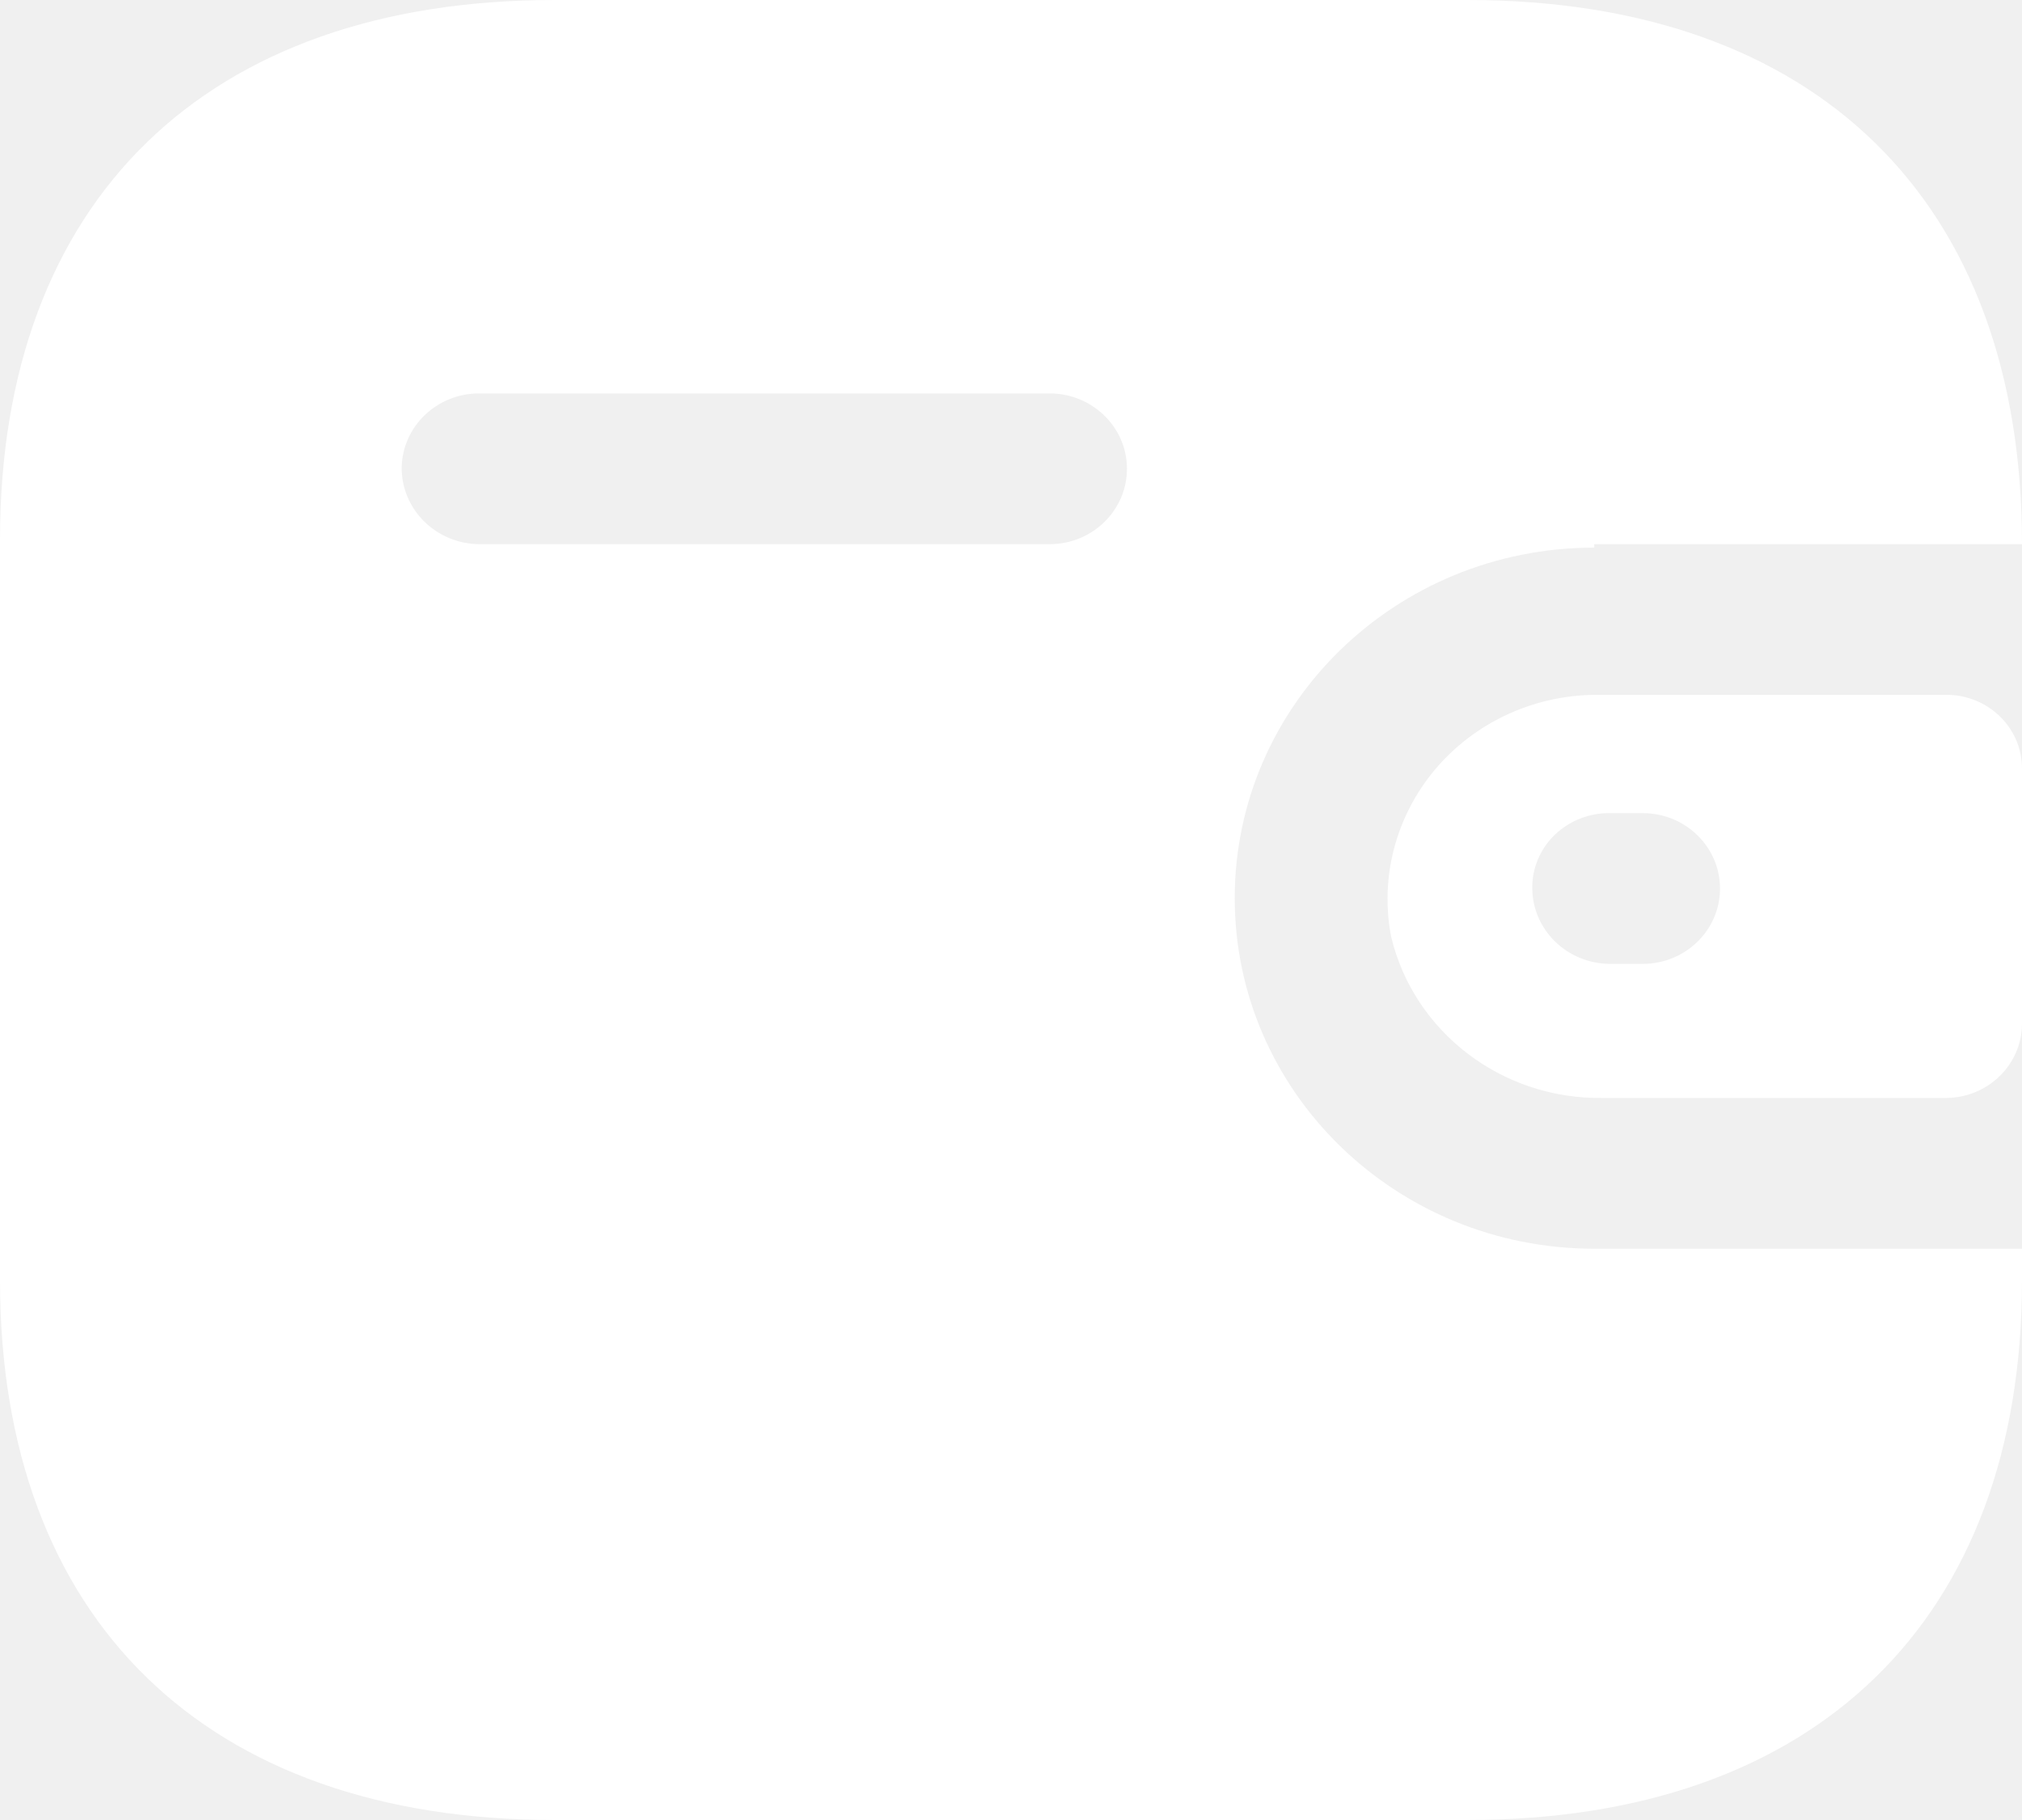
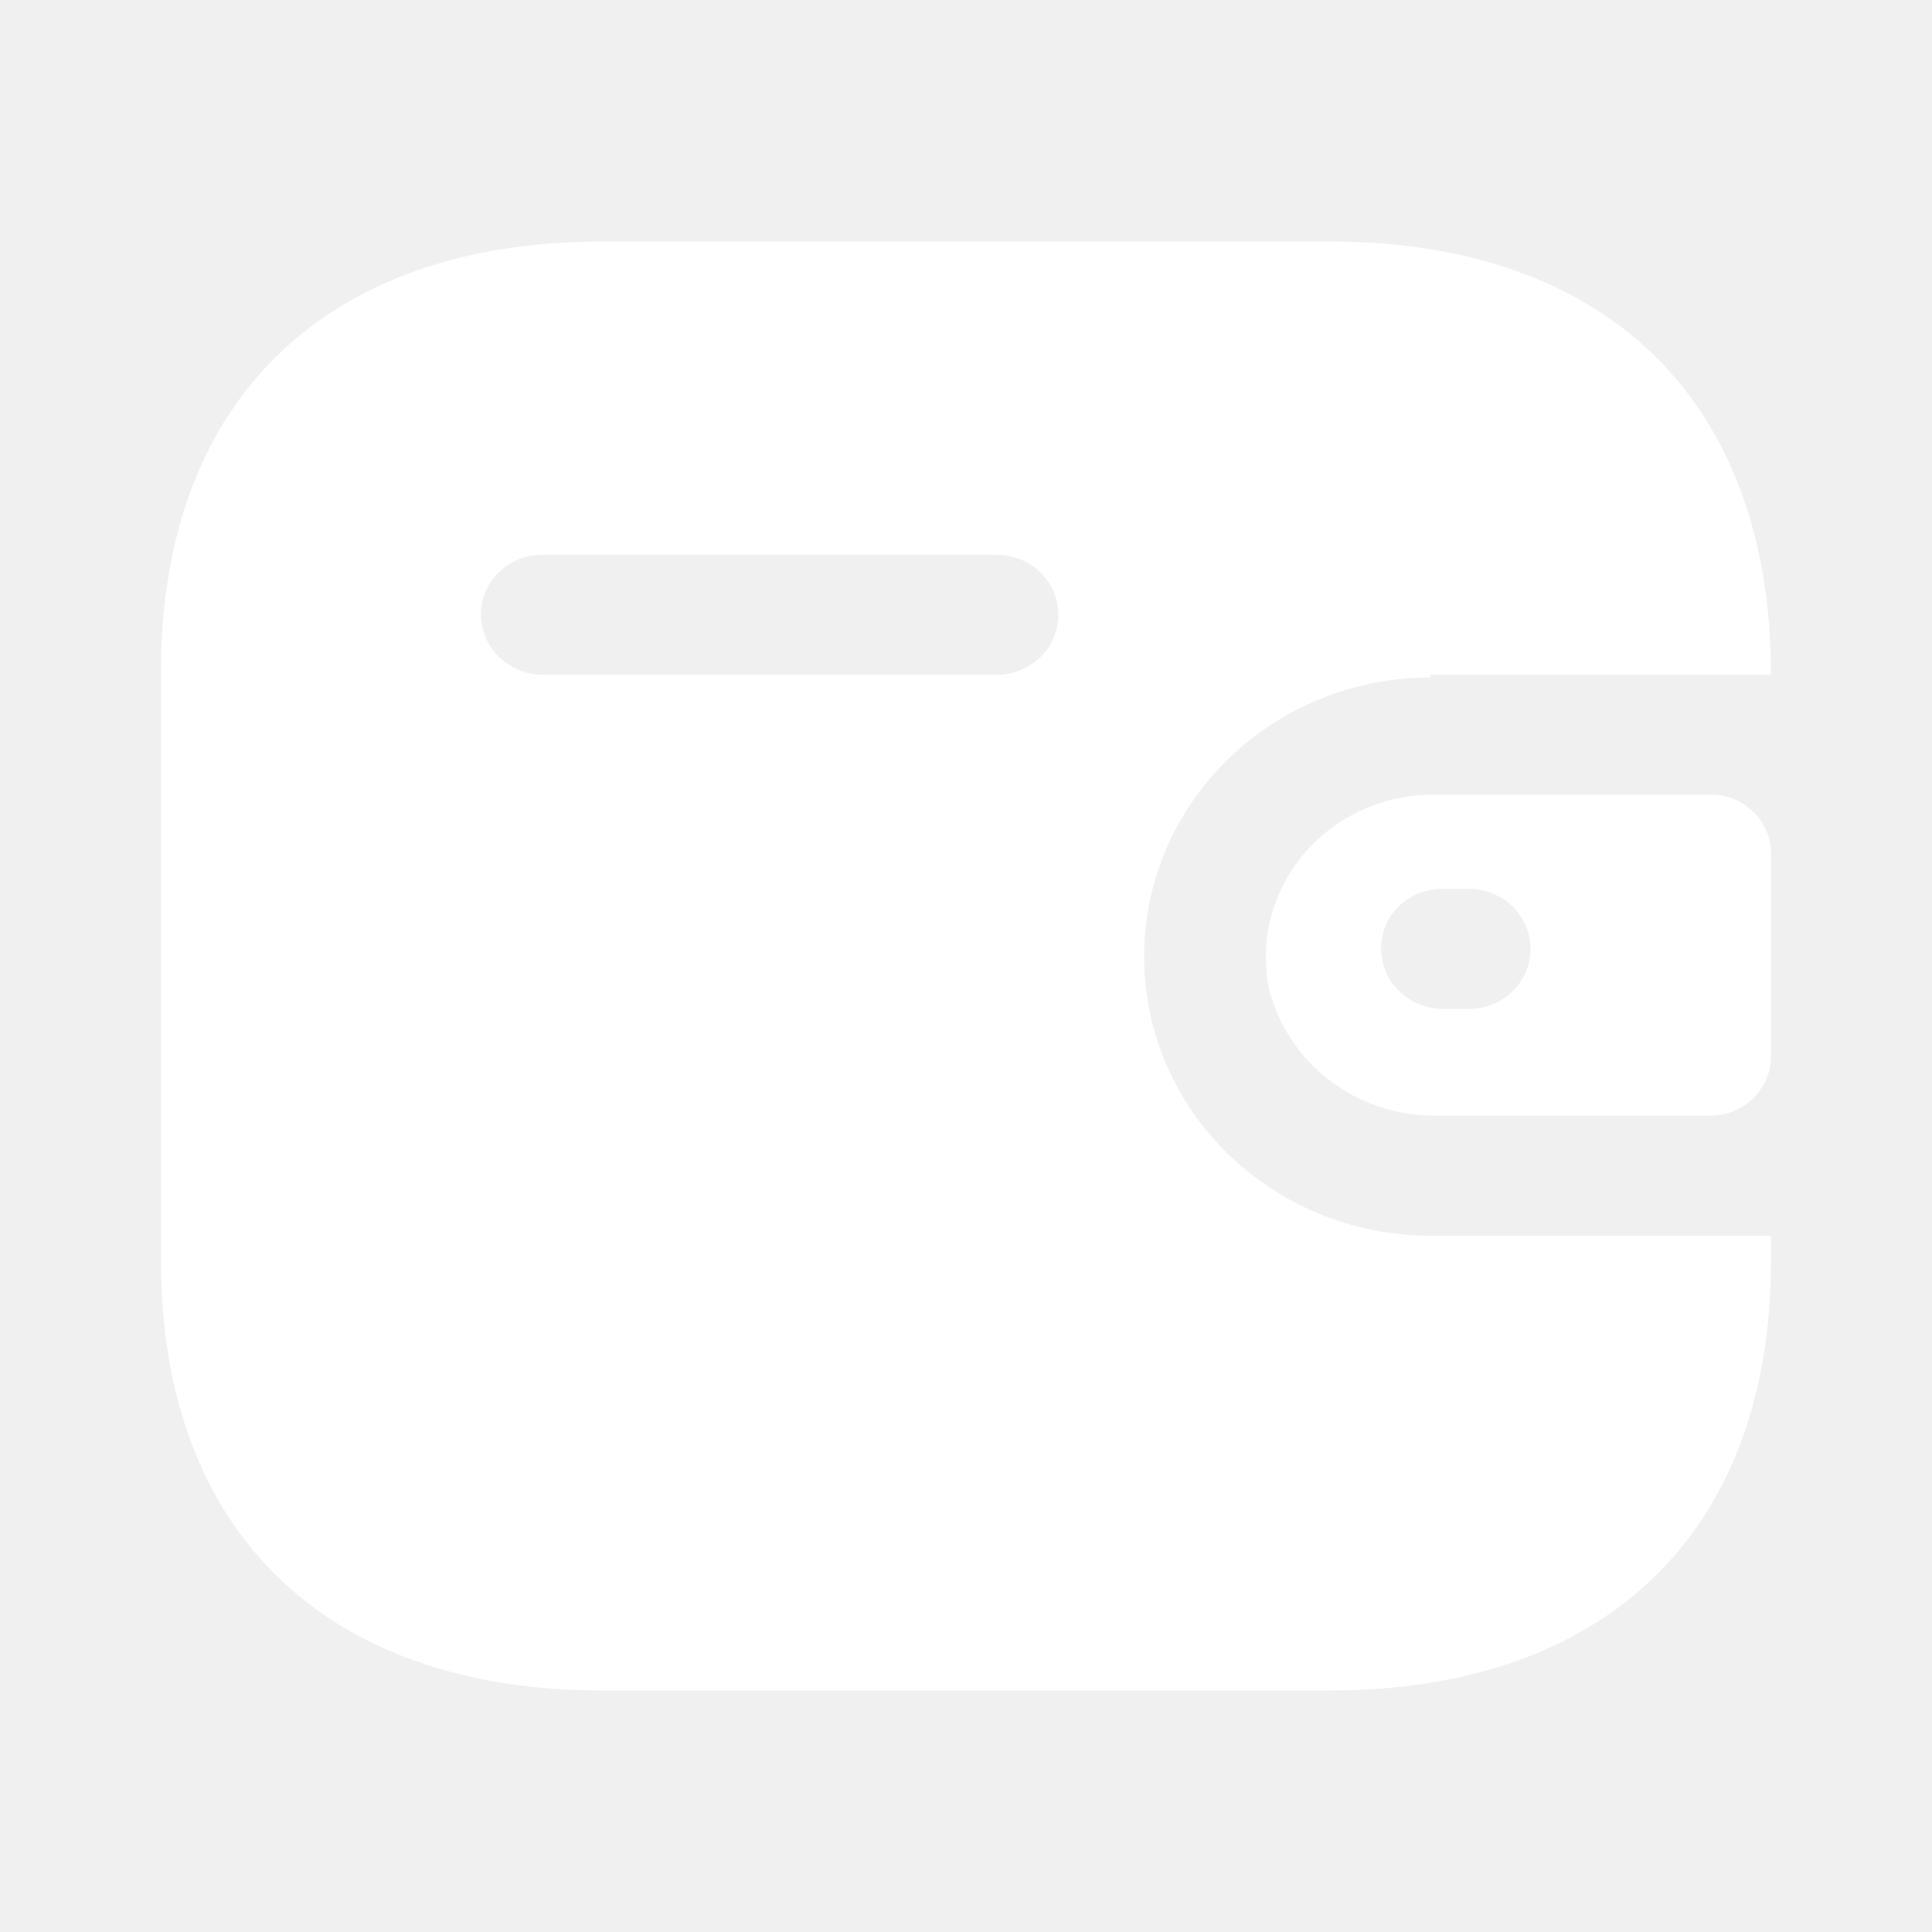
- <svg xmlns="http://www.w3.org/2000/svg" width="20" height="18" viewBox="0 0 20 18" fill="none">
-   <path fill-rule="evenodd" clip-rule="evenodd" d="M15.769 5.382H20C20 1.985 17.964 0 14.516 0H5.484C2.036 0 0 1.985 0 5.338V12.662C0 16.015 2.036 18 5.484 18H14.516C17.964 18 20 16.015 20 12.662V12.35H15.769C13.805 12.35 12.213 10.797 12.213 8.883C12.213 6.968 13.805 5.416 15.769 5.416V5.382ZM15.769 6.872H19.253C19.666 6.872 20 7.198 20 7.6V10.131C19.995 10.531 19.664 10.854 19.253 10.859H15.849C14.855 10.872 13.986 10.208 13.76 9.264C13.647 8.678 13.806 8.074 14.193 7.612C14.581 7.151 15.157 6.88 15.769 6.872ZM15.92 9.533H16.249C16.671 9.533 17.013 9.199 17.013 8.788C17.013 8.376 16.671 8.042 16.249 8.042H15.92C15.718 8.04 15.524 8.117 15.38 8.255C15.236 8.393 15.155 8.582 15.156 8.779C15.155 9.192 15.496 9.528 15.92 9.533ZM4.738 5.382H10.382C10.804 5.382 11.147 5.048 11.147 4.636C11.147 4.225 10.804 3.891 10.382 3.891H4.738C4.319 3.891 3.978 4.22 3.973 4.628C3.973 5.041 4.314 5.377 4.738 5.382Z" fill="white" />
+ <svg xmlns="http://www.w3.org/2000/svg" width="24" height="24" viewBox="0 0 24 24" fill="none">
+   <path fill-rule="evenodd" clip-rule="evenodd" d="M17.769 8.382H22C22 4.985 19.964 3 16.516 3H7.484C4.036 3 2 4.985 2 8.338V15.662C2 19.015 4.036 21 7.484 21H16.516C19.964 21 22 19.015 22 15.662V15.35H17.769C15.805 15.35 14.213 13.797 14.213 11.883C14.213 9.968 15.805 8.416 17.769 8.416V8.382ZM17.769 9.872H21.253C21.666 9.872 22 10.198 22 10.6V13.131C21.995 13.531 21.664 13.854 21.253 13.859H17.849C16.855 13.872 15.986 13.208 15.76 12.264C15.647 11.678 15.806 11.074 16.193 10.612C16.581 10.151 17.157 9.88 17.769 9.872ZM17.92 12.533H18.249C18.671 12.533 19.013 12.199 19.013 11.788C19.013 11.376 18.671 11.042 18.249 11.042H17.92C17.718 11.04 17.524 11.117 17.38 11.255C17.236 11.393 17.155 11.582 17.156 11.779C17.155 12.192 17.496 12.528 17.92 12.533ZM6.738 8.382H12.382C12.804 8.382 13.147 8.048 13.147 7.636C13.147 7.225 12.804 6.891 12.382 6.891H6.738C6.319 6.891 5.978 7.22 5.973 7.628C5.973 8.041 6.314 8.377 6.738 8.382Z" fill="white" />
</svg>
